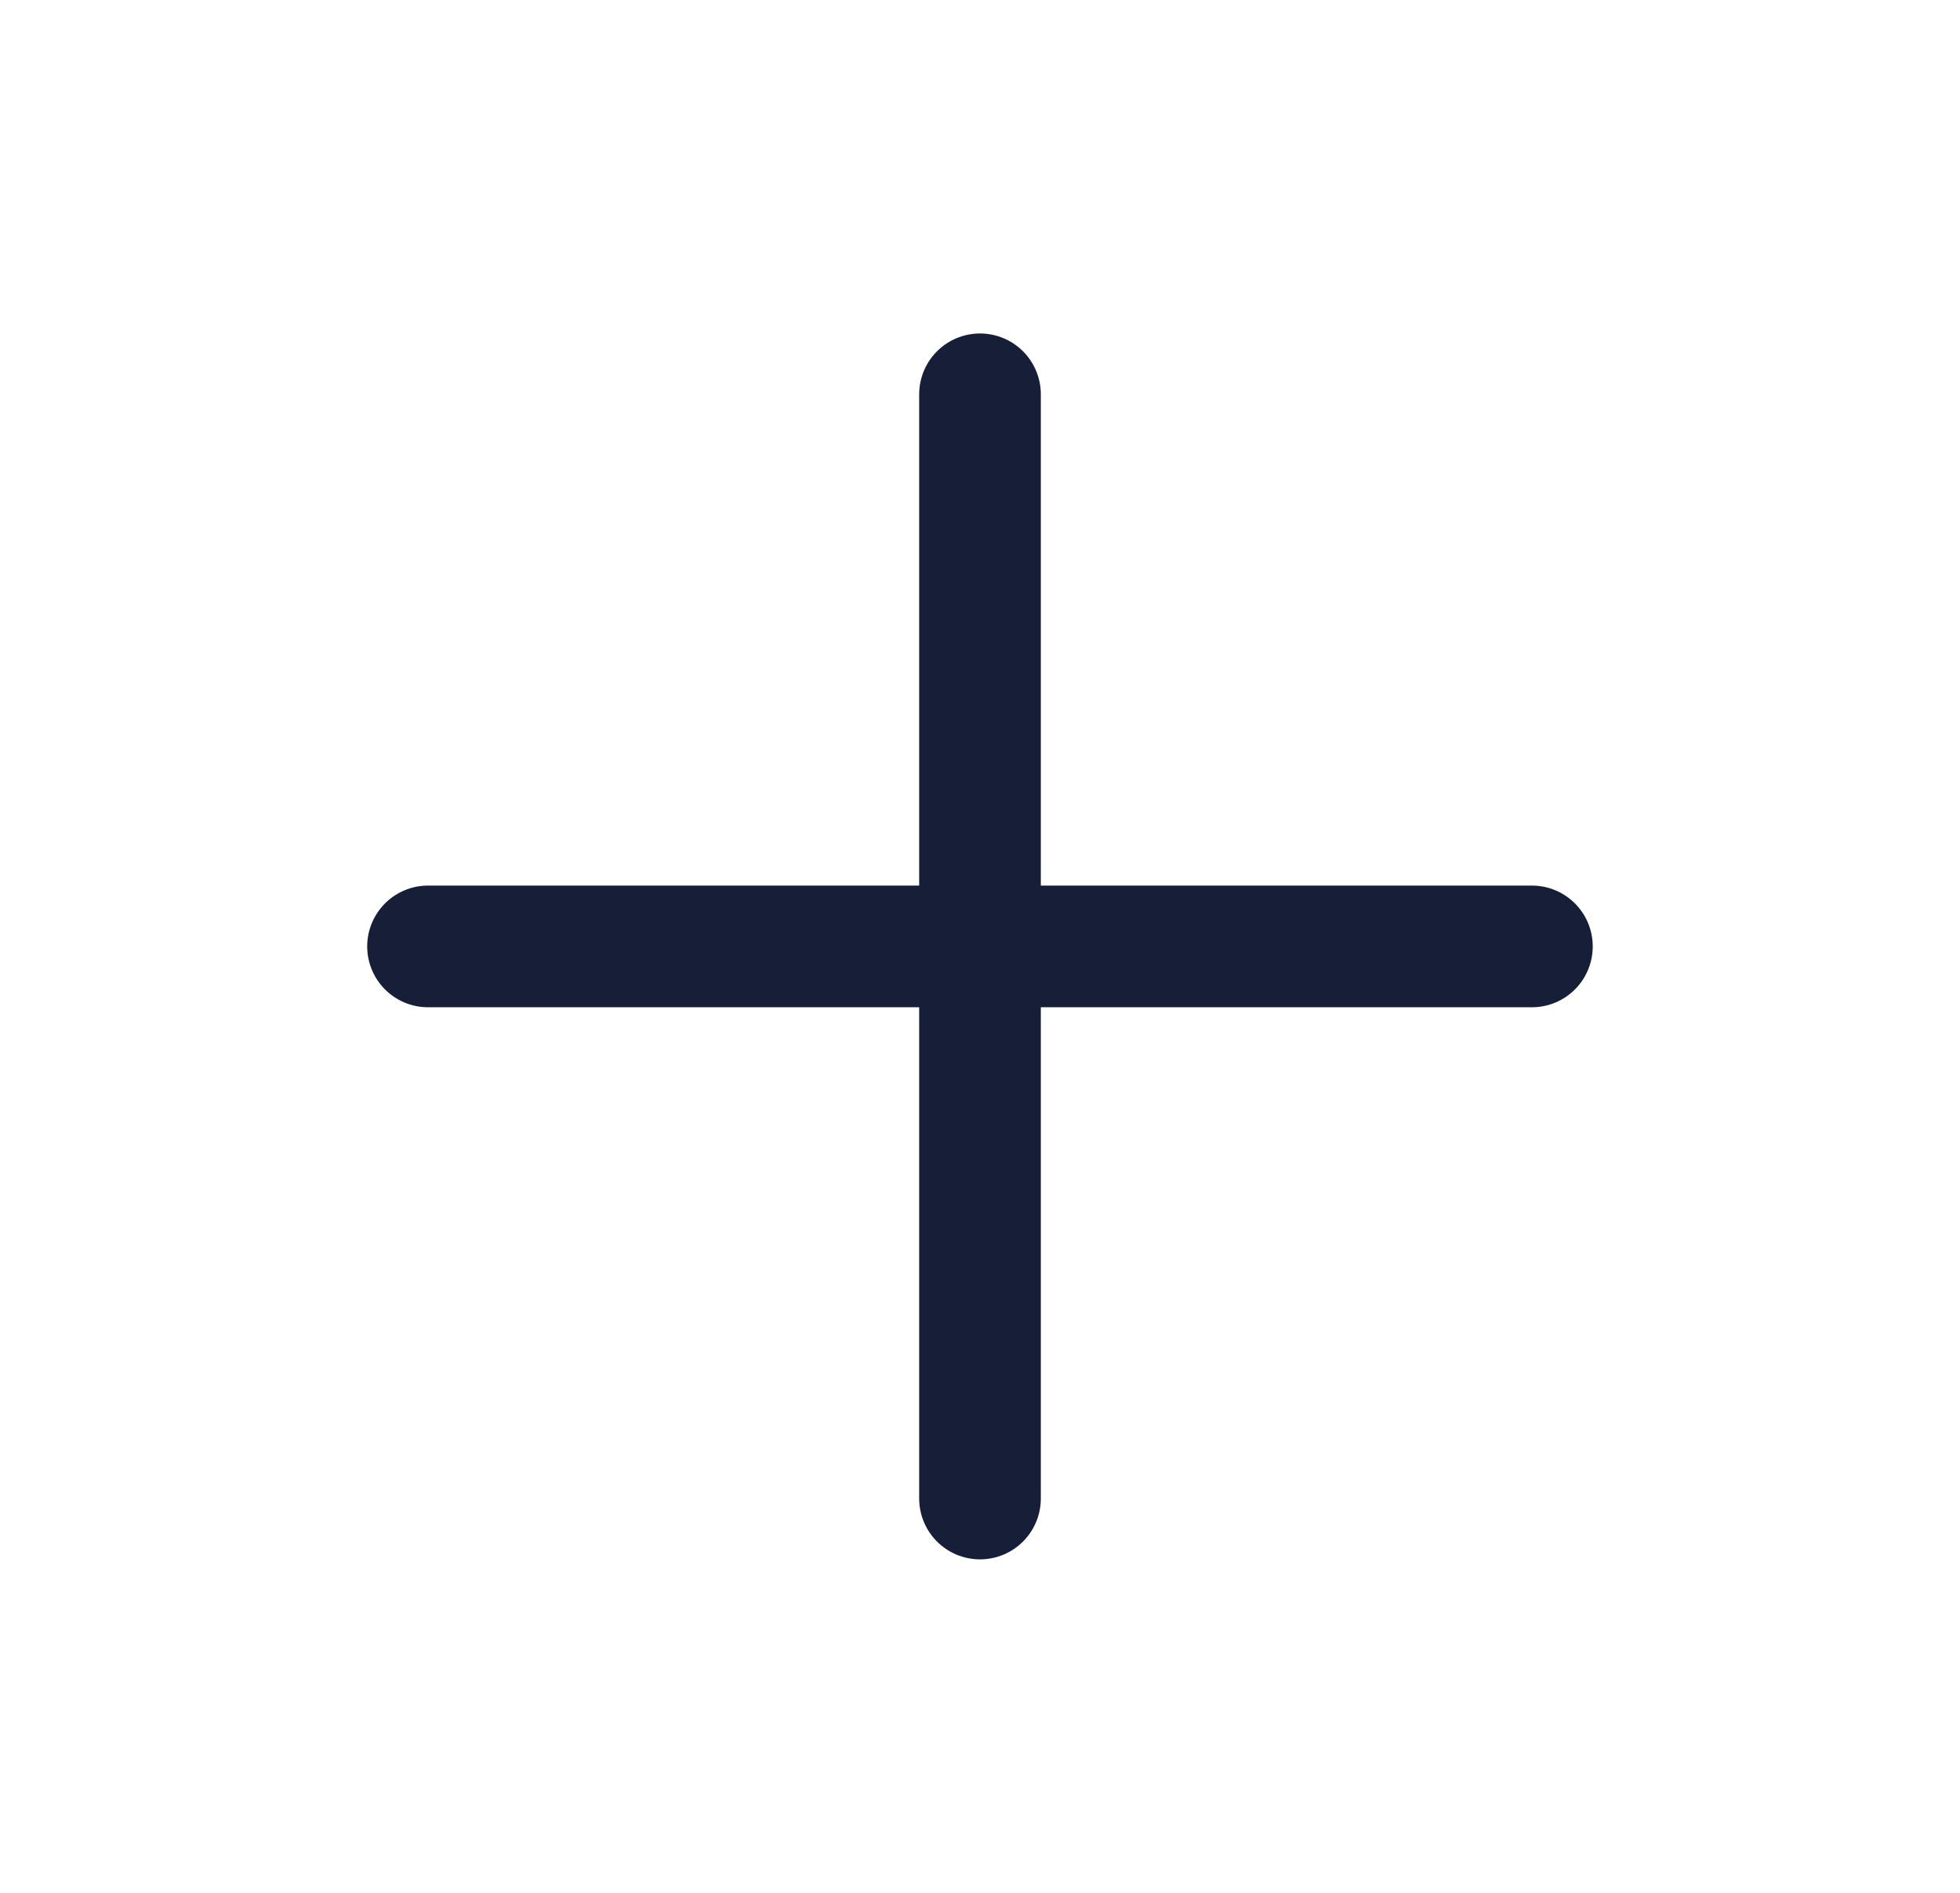
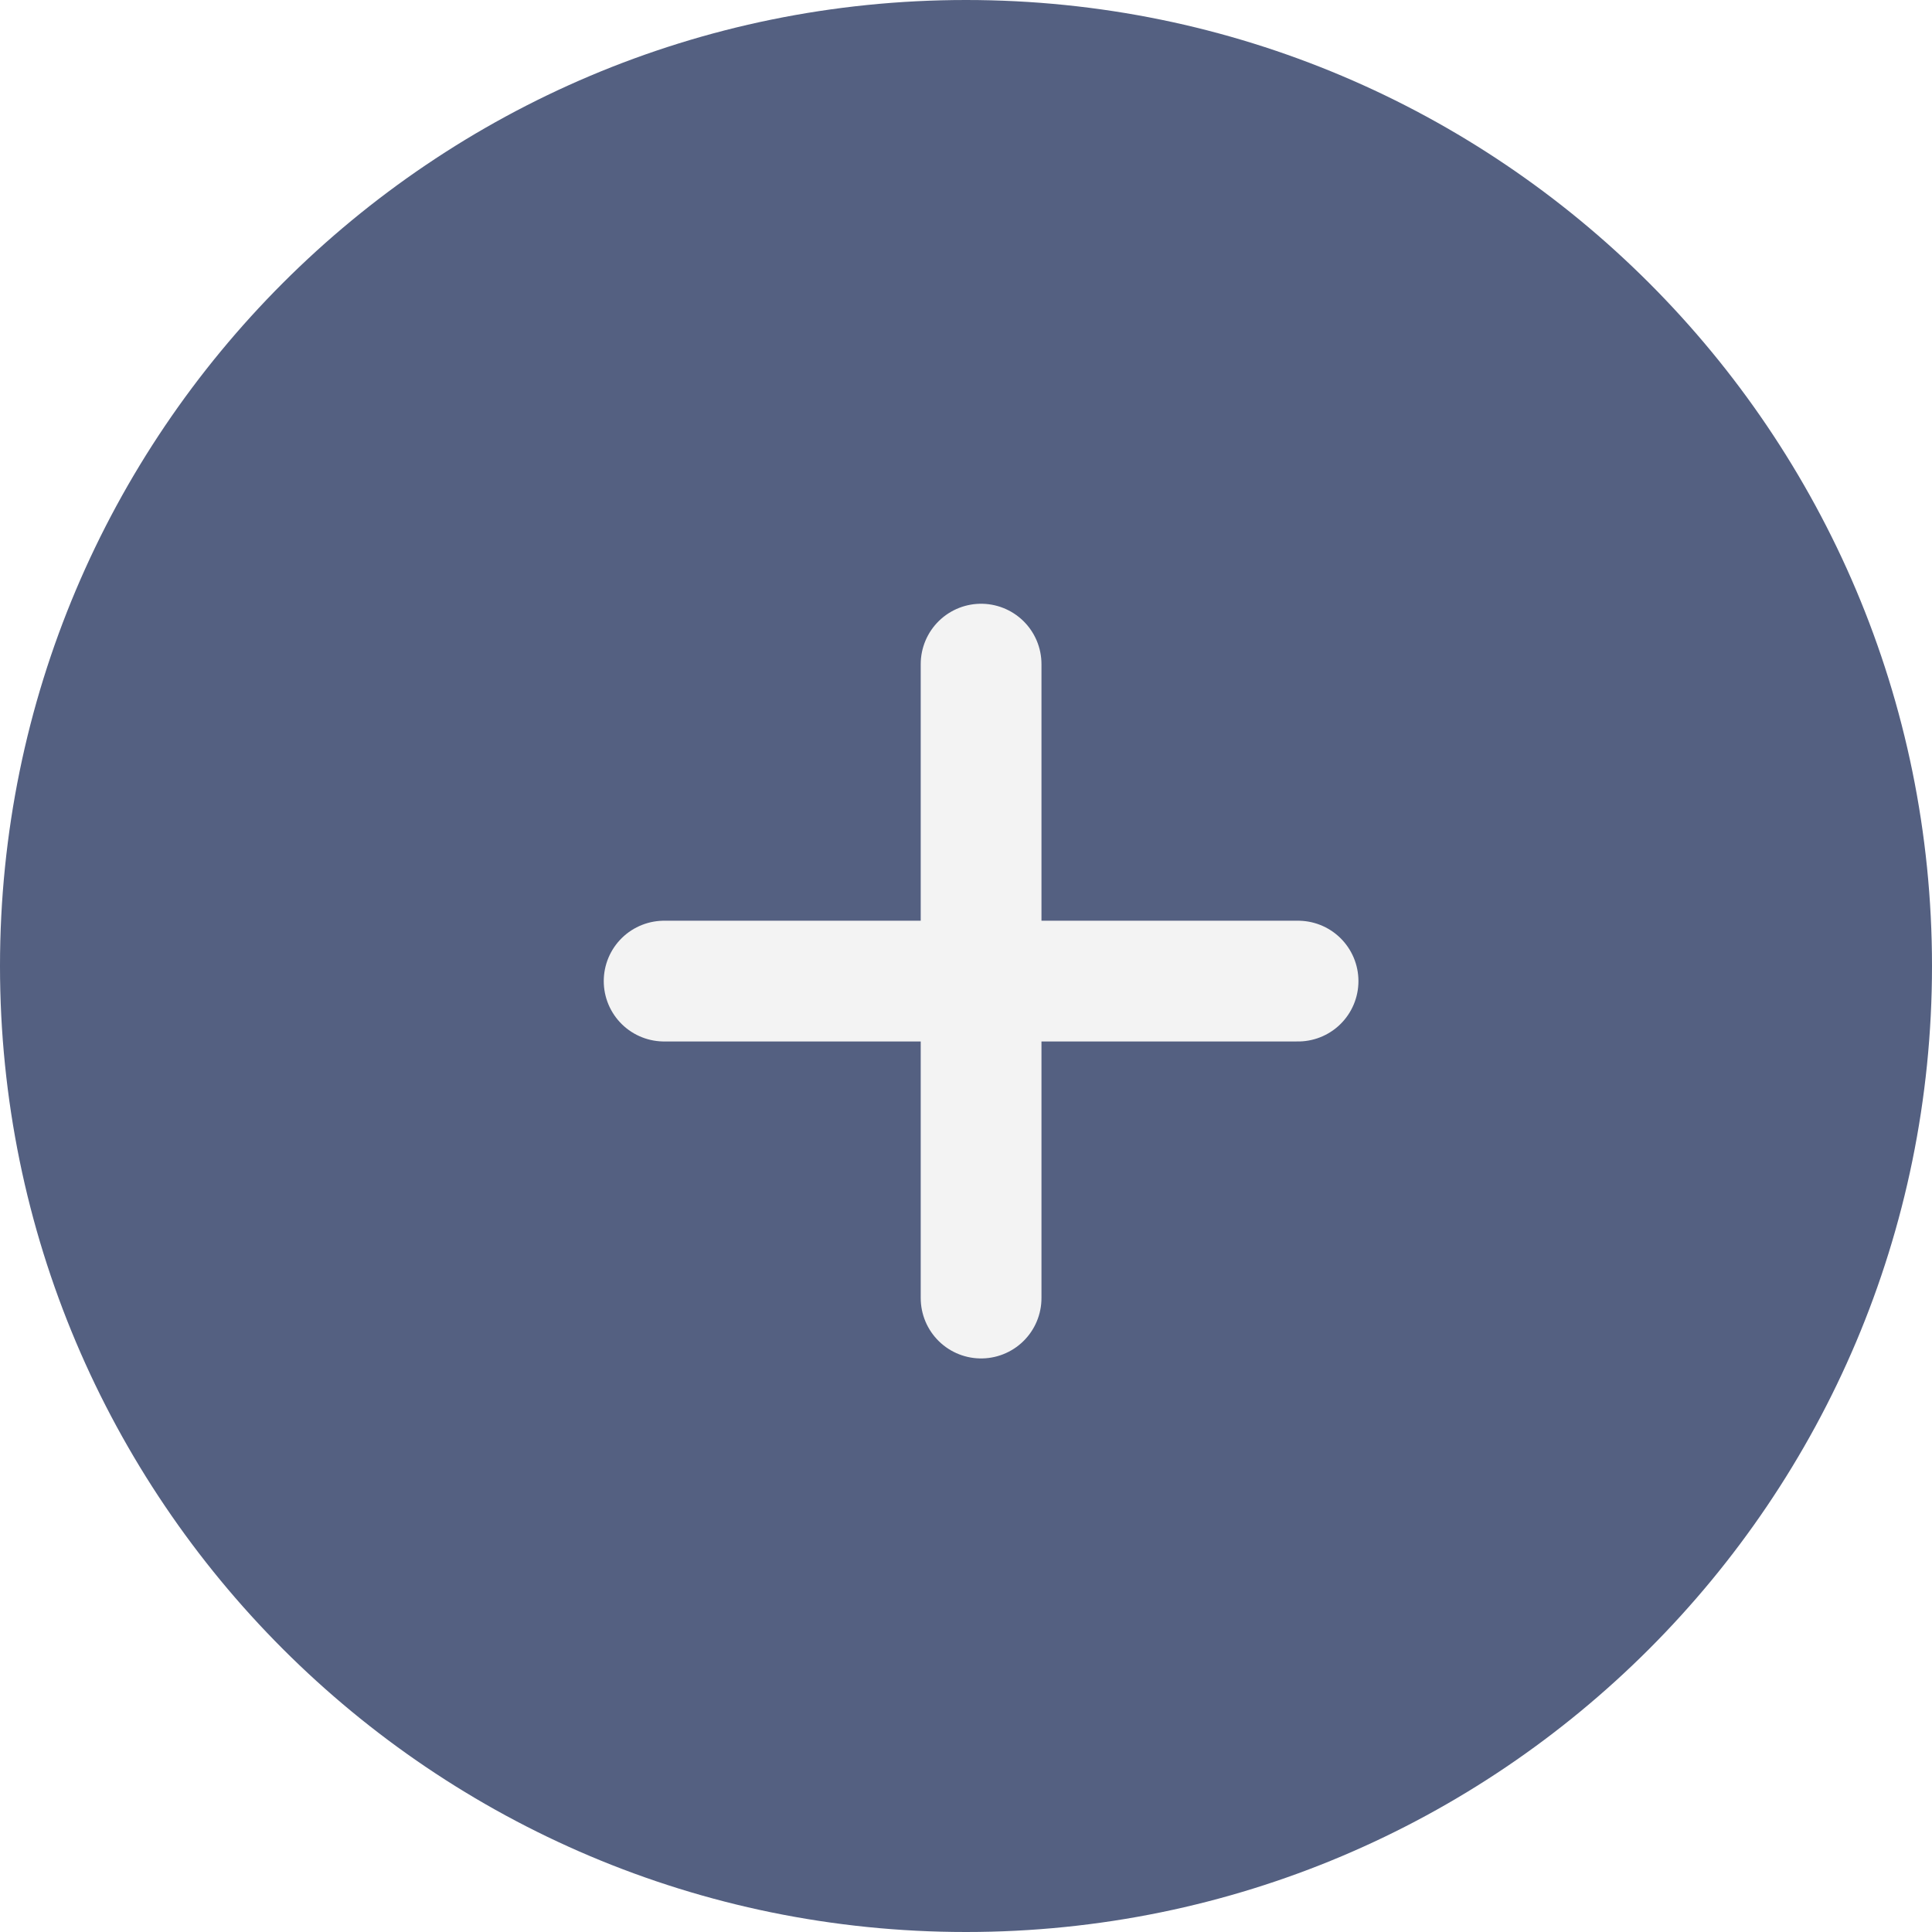
- <svg xmlns="http://www.w3.org/2000/svg" width="29" height="28" fill="none">
-   <path stroke="#161F37" stroke-linecap="round" stroke-linejoin="round" stroke-width="1.8" d="M14.5 5.833v16.334M6.333 14h16.333" />
+ <svg xmlns="http://www.w3.org/2000/svg" width="32" height="32" viewBox="0 0 32 32" fill="none">
+   <g id="add photo">
+     <circle id="Ellipse 6077" cx="16" cy="16" r="16" fill="#546081" />
+     <path id="Vector" d="M16.25 11V21.5" stroke="#F3F3F3" stroke-width="2" stroke-linecap="round" stroke-linejoin="round" />
+     <path id="Vector_2" d="M11 16.25H21.5" stroke="#F3F3F3" stroke-width="2" stroke-linecap="round" stroke-linejoin="round" />
+   </g>
</svg>
